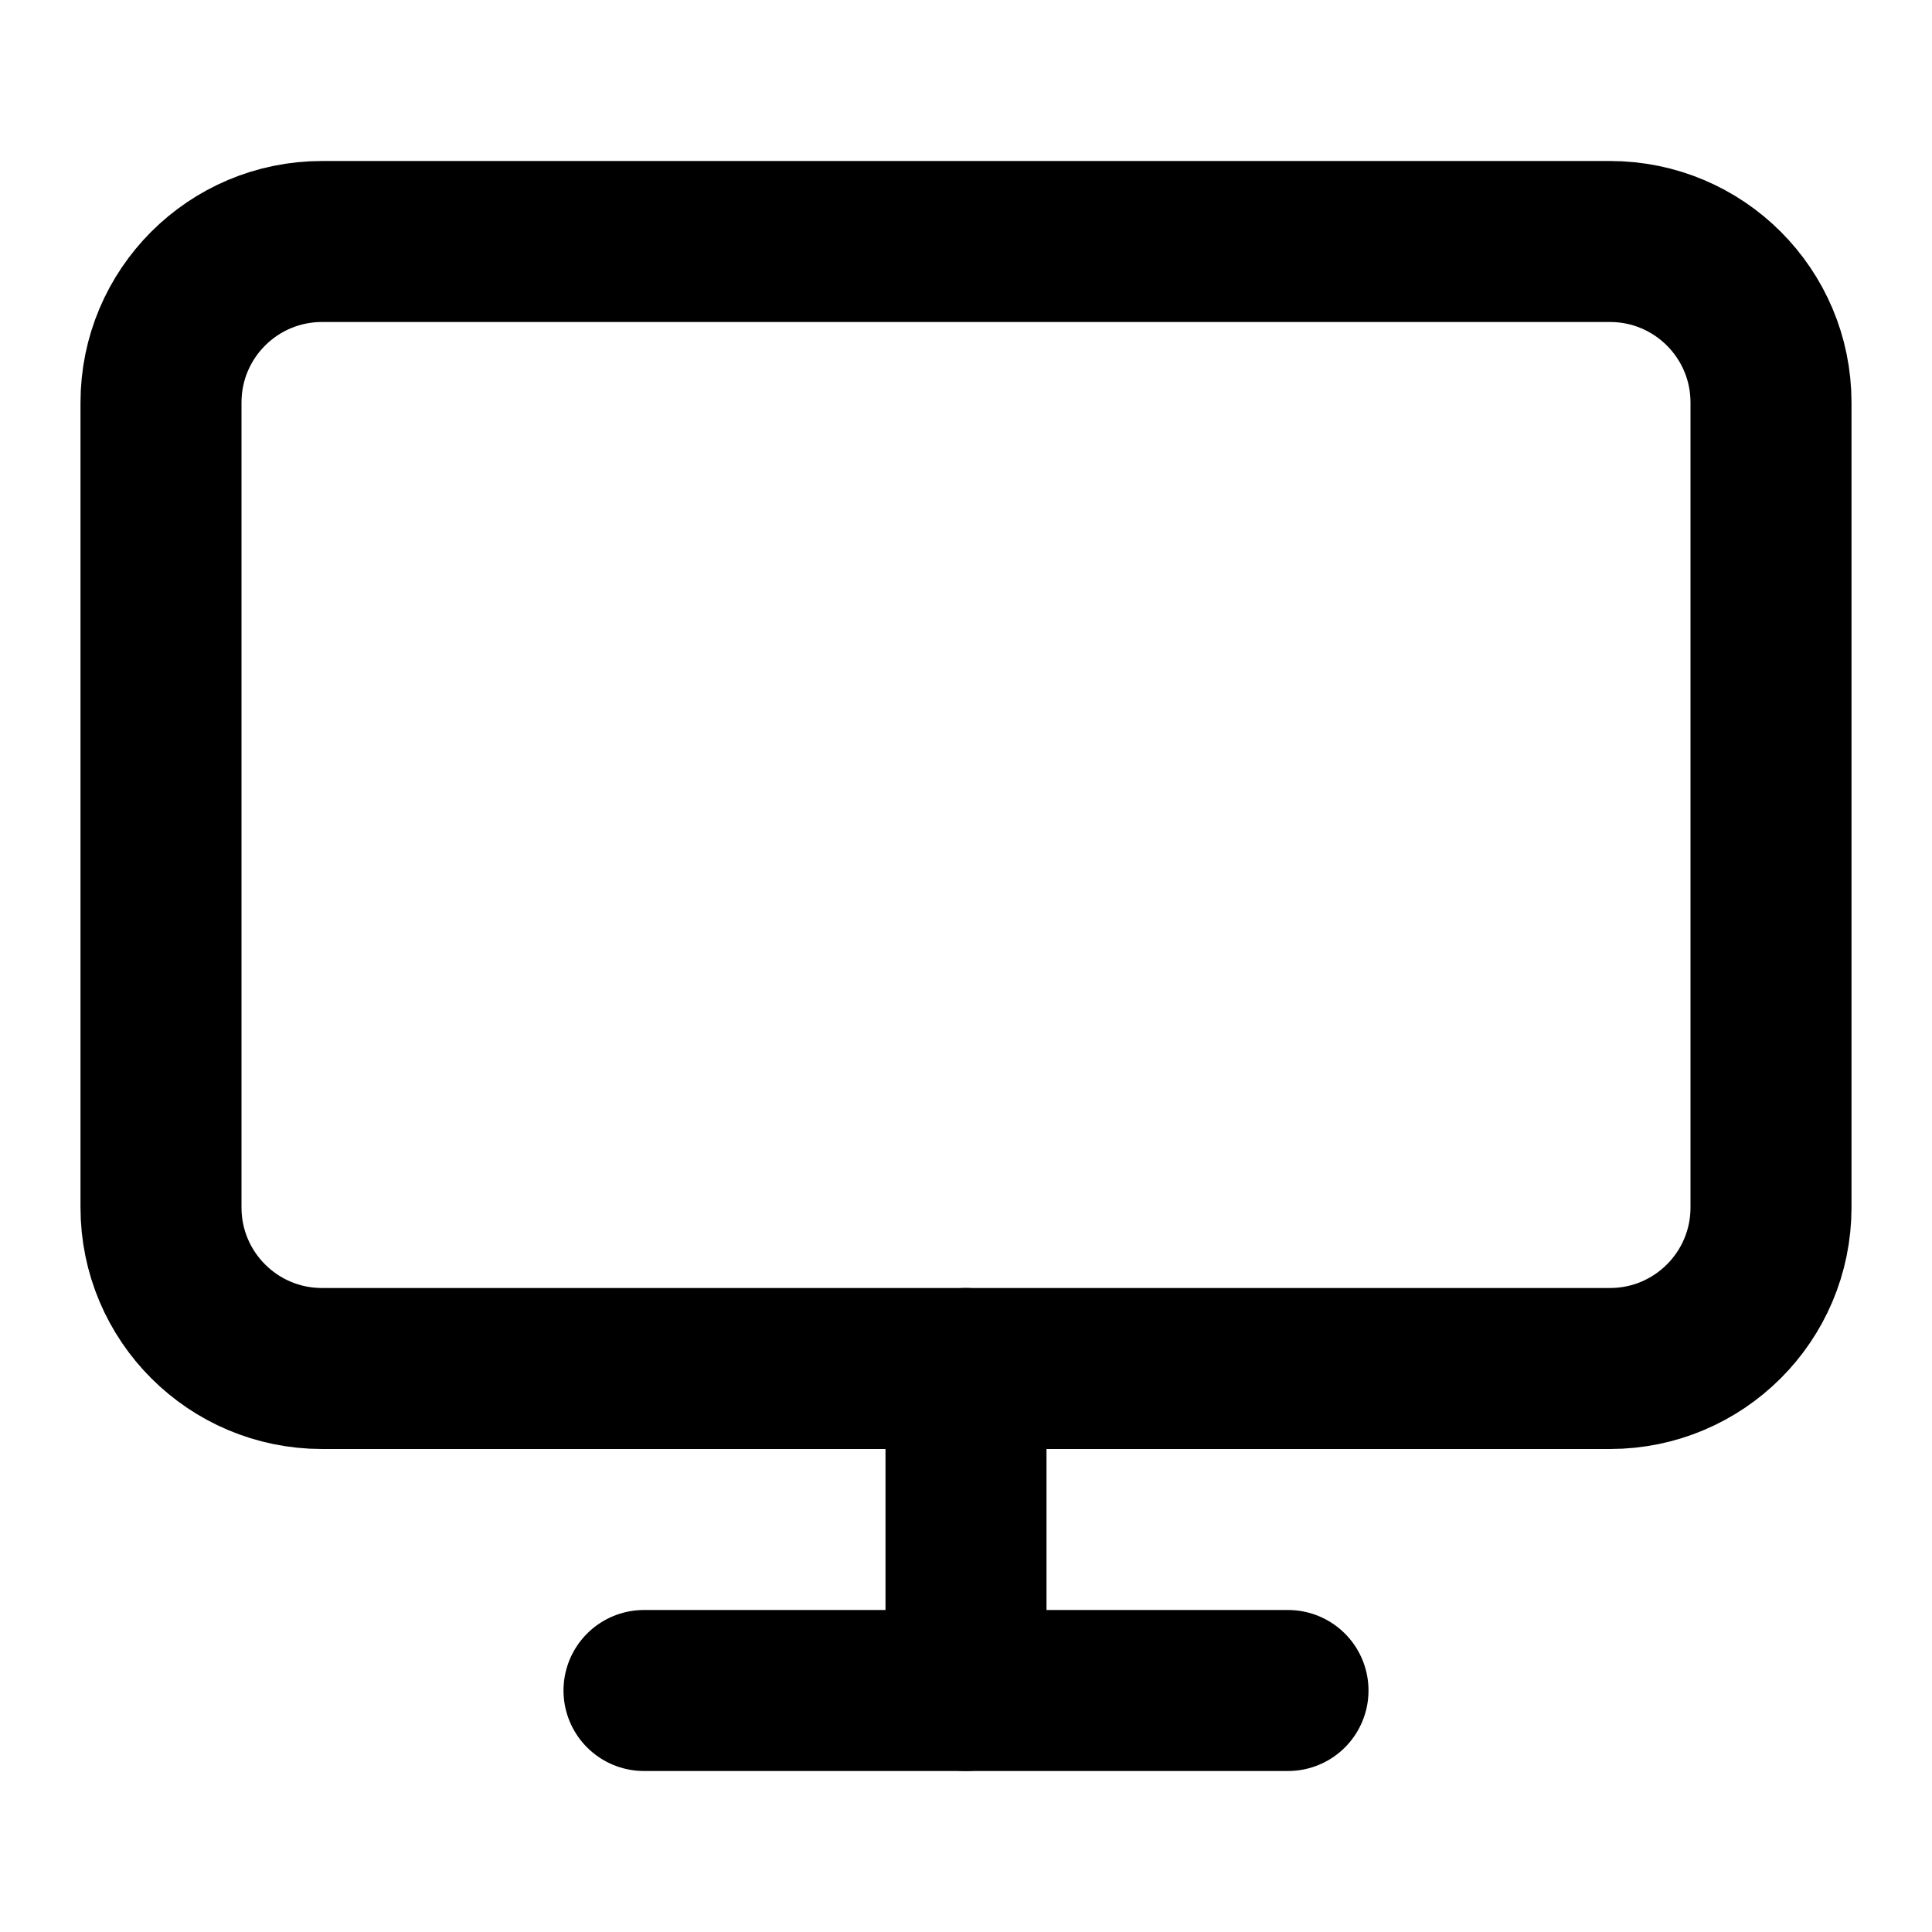
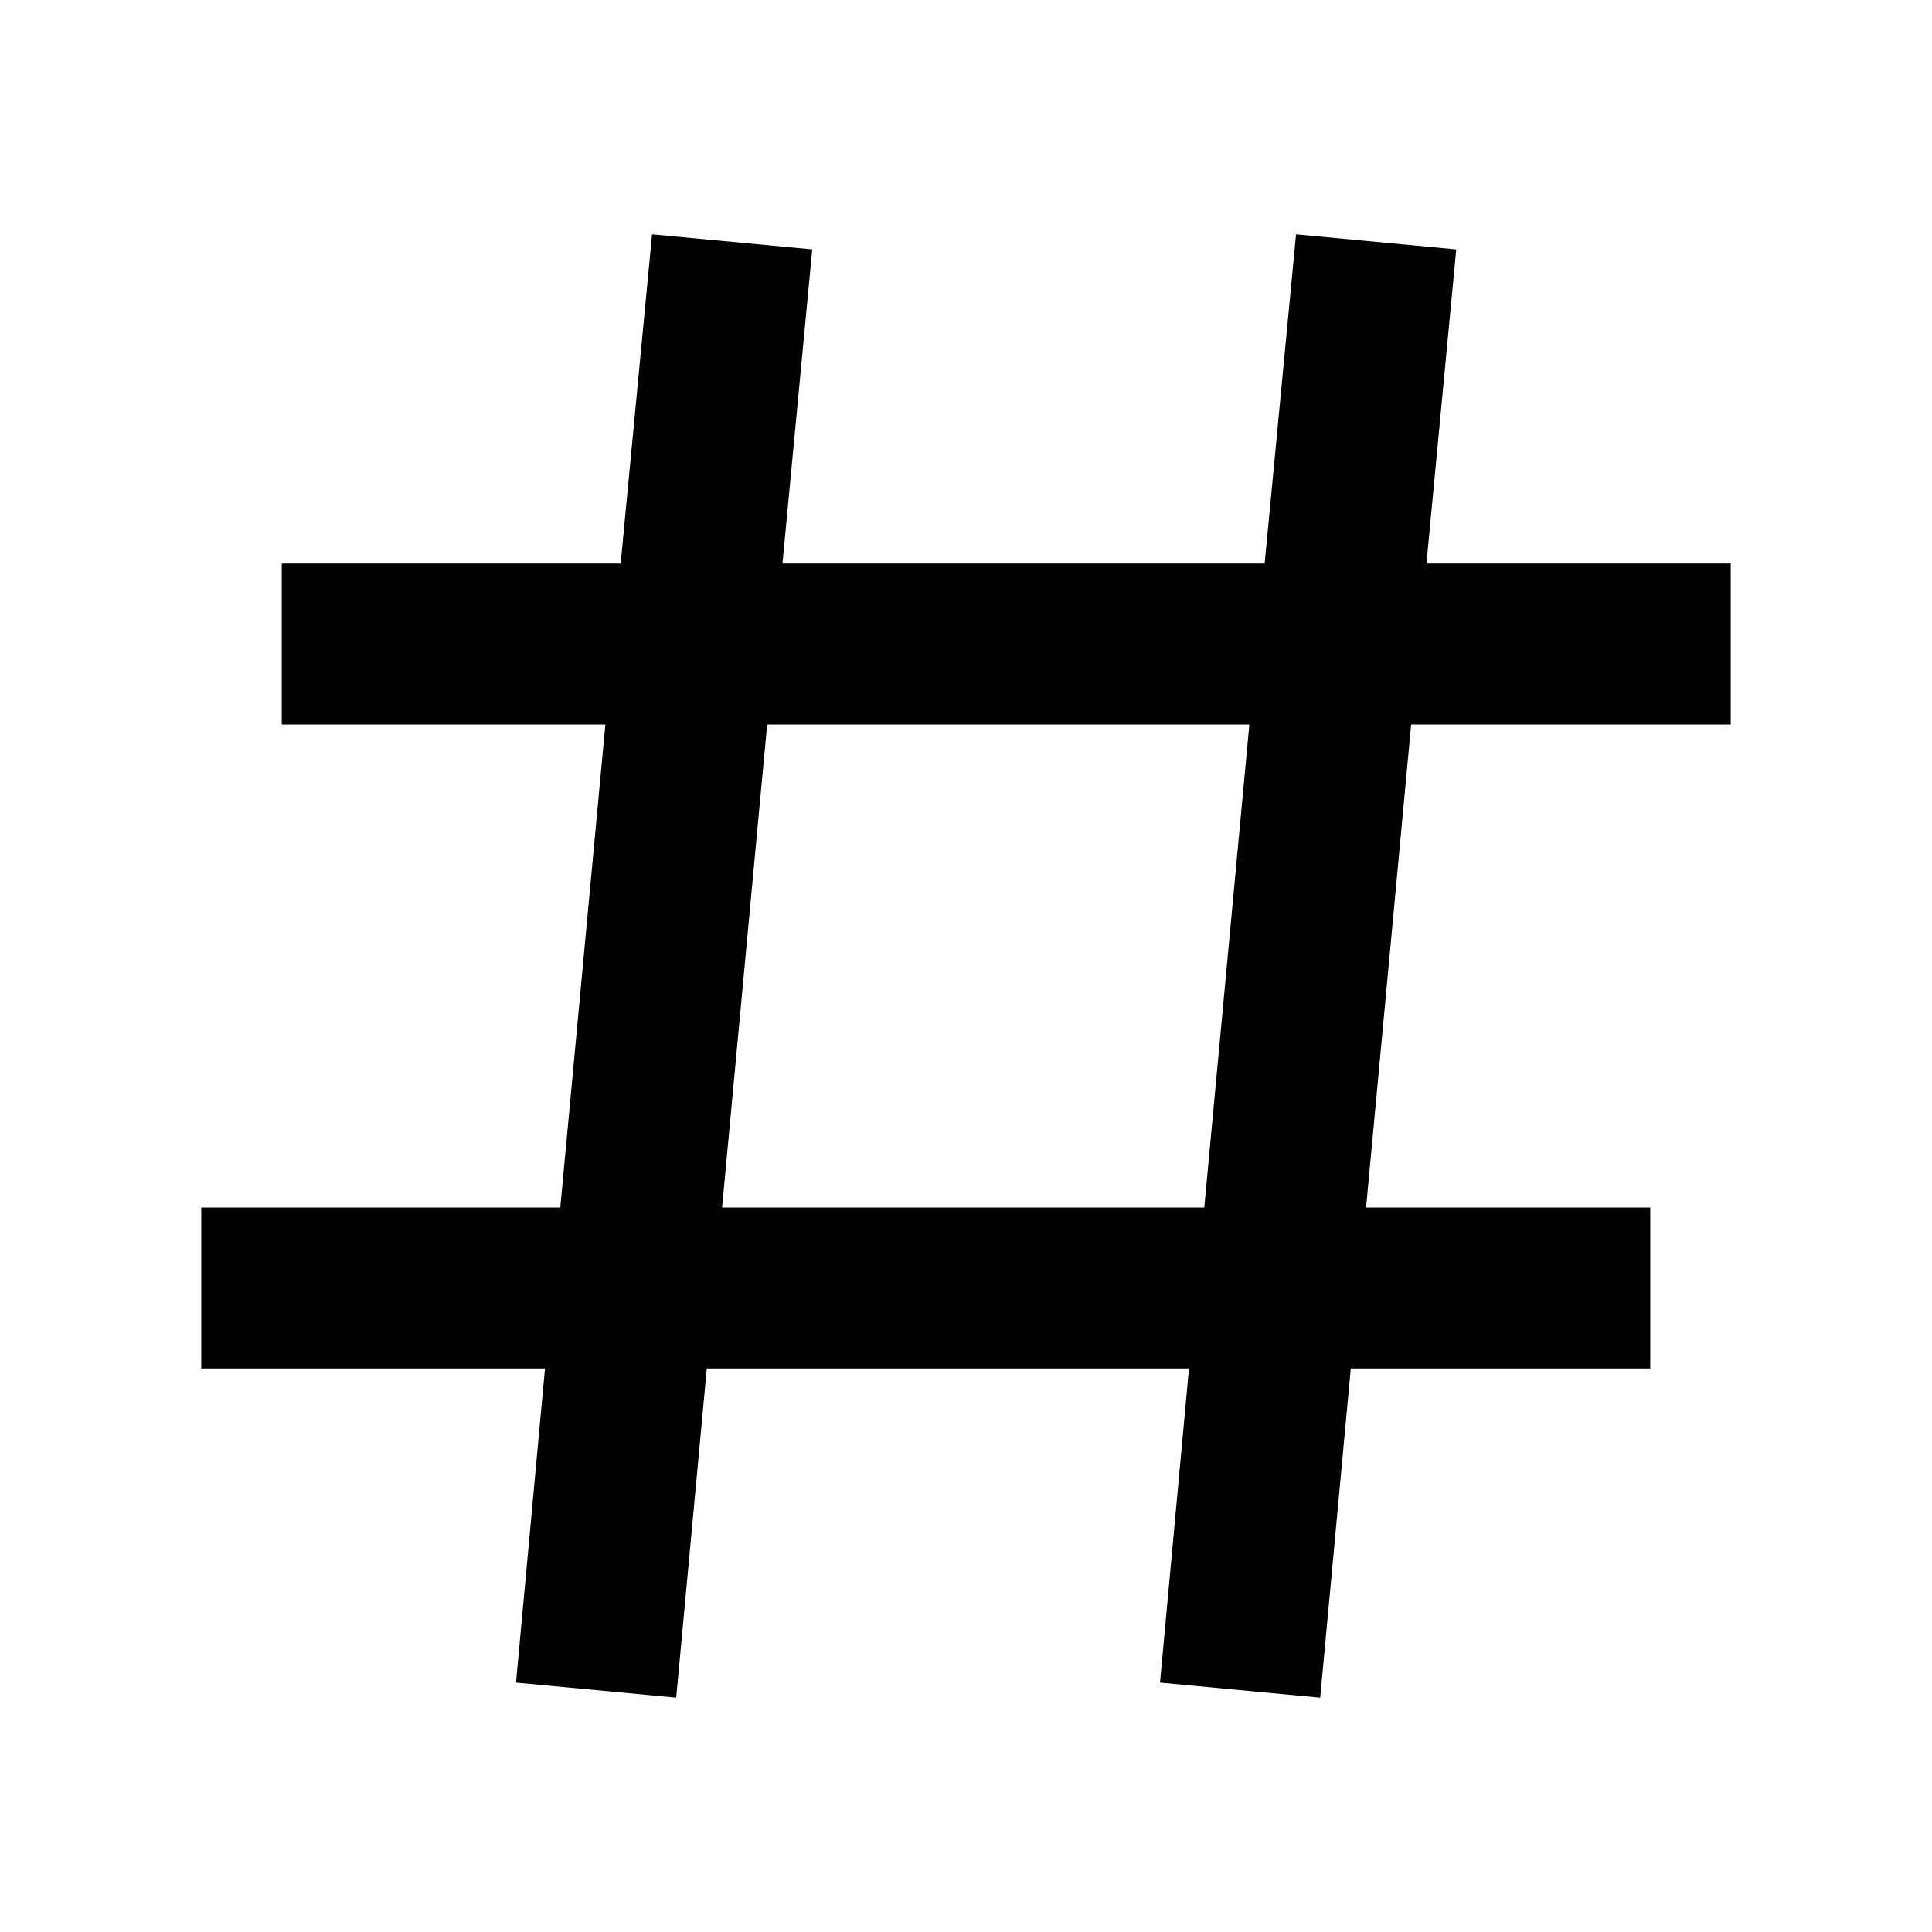
- <svg xmlns="http://www.w3.org/2000/svg" width="24" height="24" viewBox="0 0 24 24" fill="none" stroke="currentColor" stroke-width="2" stroke-linecap="round" stroke-linejoin="round" class="feather feather-monitor">
-   <rect x="2" y="3" width="20" height="14" rx="2" ry="2" />
-   <line x1="8" y1="21" x2="16" y2="21" />
-   <line x1="12" y1="17" x2="12" y2="21" />
+ <svg viewBox="0 0 24 24">
+   <g>
+     <path d="M10.09 3.098L9.72 7h5.99l.39-4.089 1.99.187L17.72 7h3.78v2h-3.97l-.56 6h3.53v2h-3.72l-.38 4.089-1.99-.187.36-3.902H8.78l-.38 4.089-1.99-.187L6.77 17H2.5v-2h4.46l.56-6H3.5V7h4.21l.39-4.089 1.99.187zM14.96 15l.56-6H9.53l-.56 6h5.99z" />
+   </g>
</svg>
